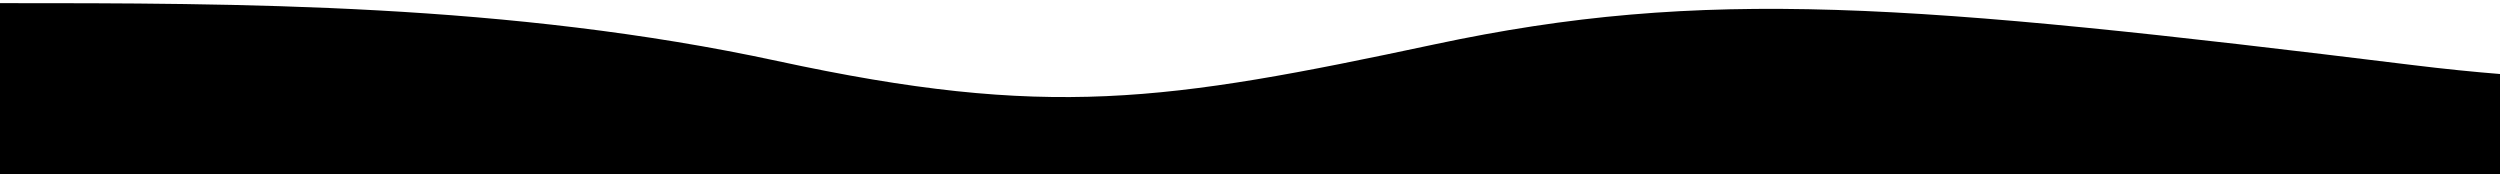
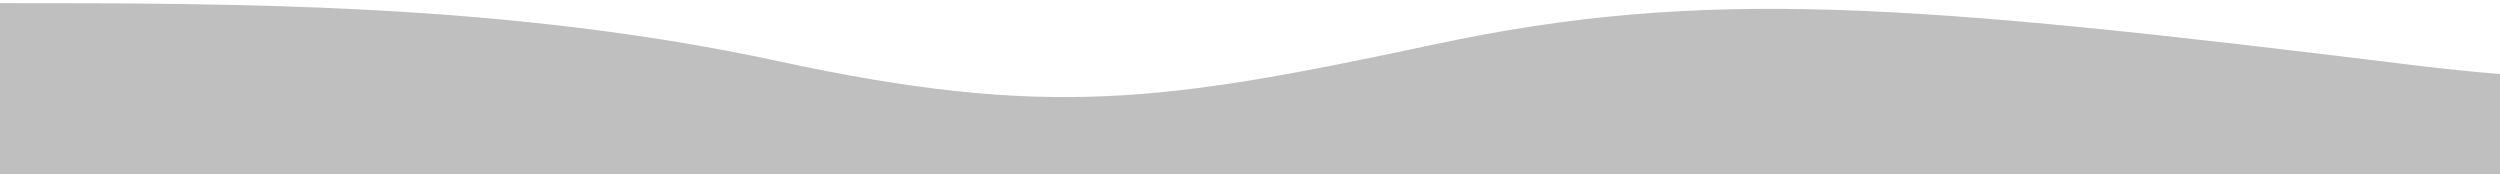
<svg xmlns="http://www.w3.org/2000/svg" class="wave-1hkxOo" version="1.1" viewBox="0 0 1440 100" preserveAspectRatio="none">
-   <path class="wavePath-haxJK1 animationPaused-2hZ4IO" d="M826.337,25.54 C670.97,58.656 603.696,68.787 447.802,35.144 C293.343,1.811 137.334,1.811 0,1.811 L0,150 L1920,150 L1920,1.811 C1739.535,-16.685 1679.864,73.161 1389.783,37.486 C1099.701,1.811 981.705,-7.577 826.337,25.54 Z" fill="currentColor" />
+   <path class="wavePath-haxJK1 animationPaused-2hZ4IO" d="M826.337,25.54 C670.97,58.656 603.696,68.787 447.802,35.144 C293.343,1.811 137.334,1.811 0,1.811 L0,150 L1920,150 L1920,1.811 C1739.535,-16.685 1679.864,73.161 1389.783,37.486 C1099.701,1.811 981.705,-7.577 826.337,25.54 Z" fill="#80808080" />
</svg>
